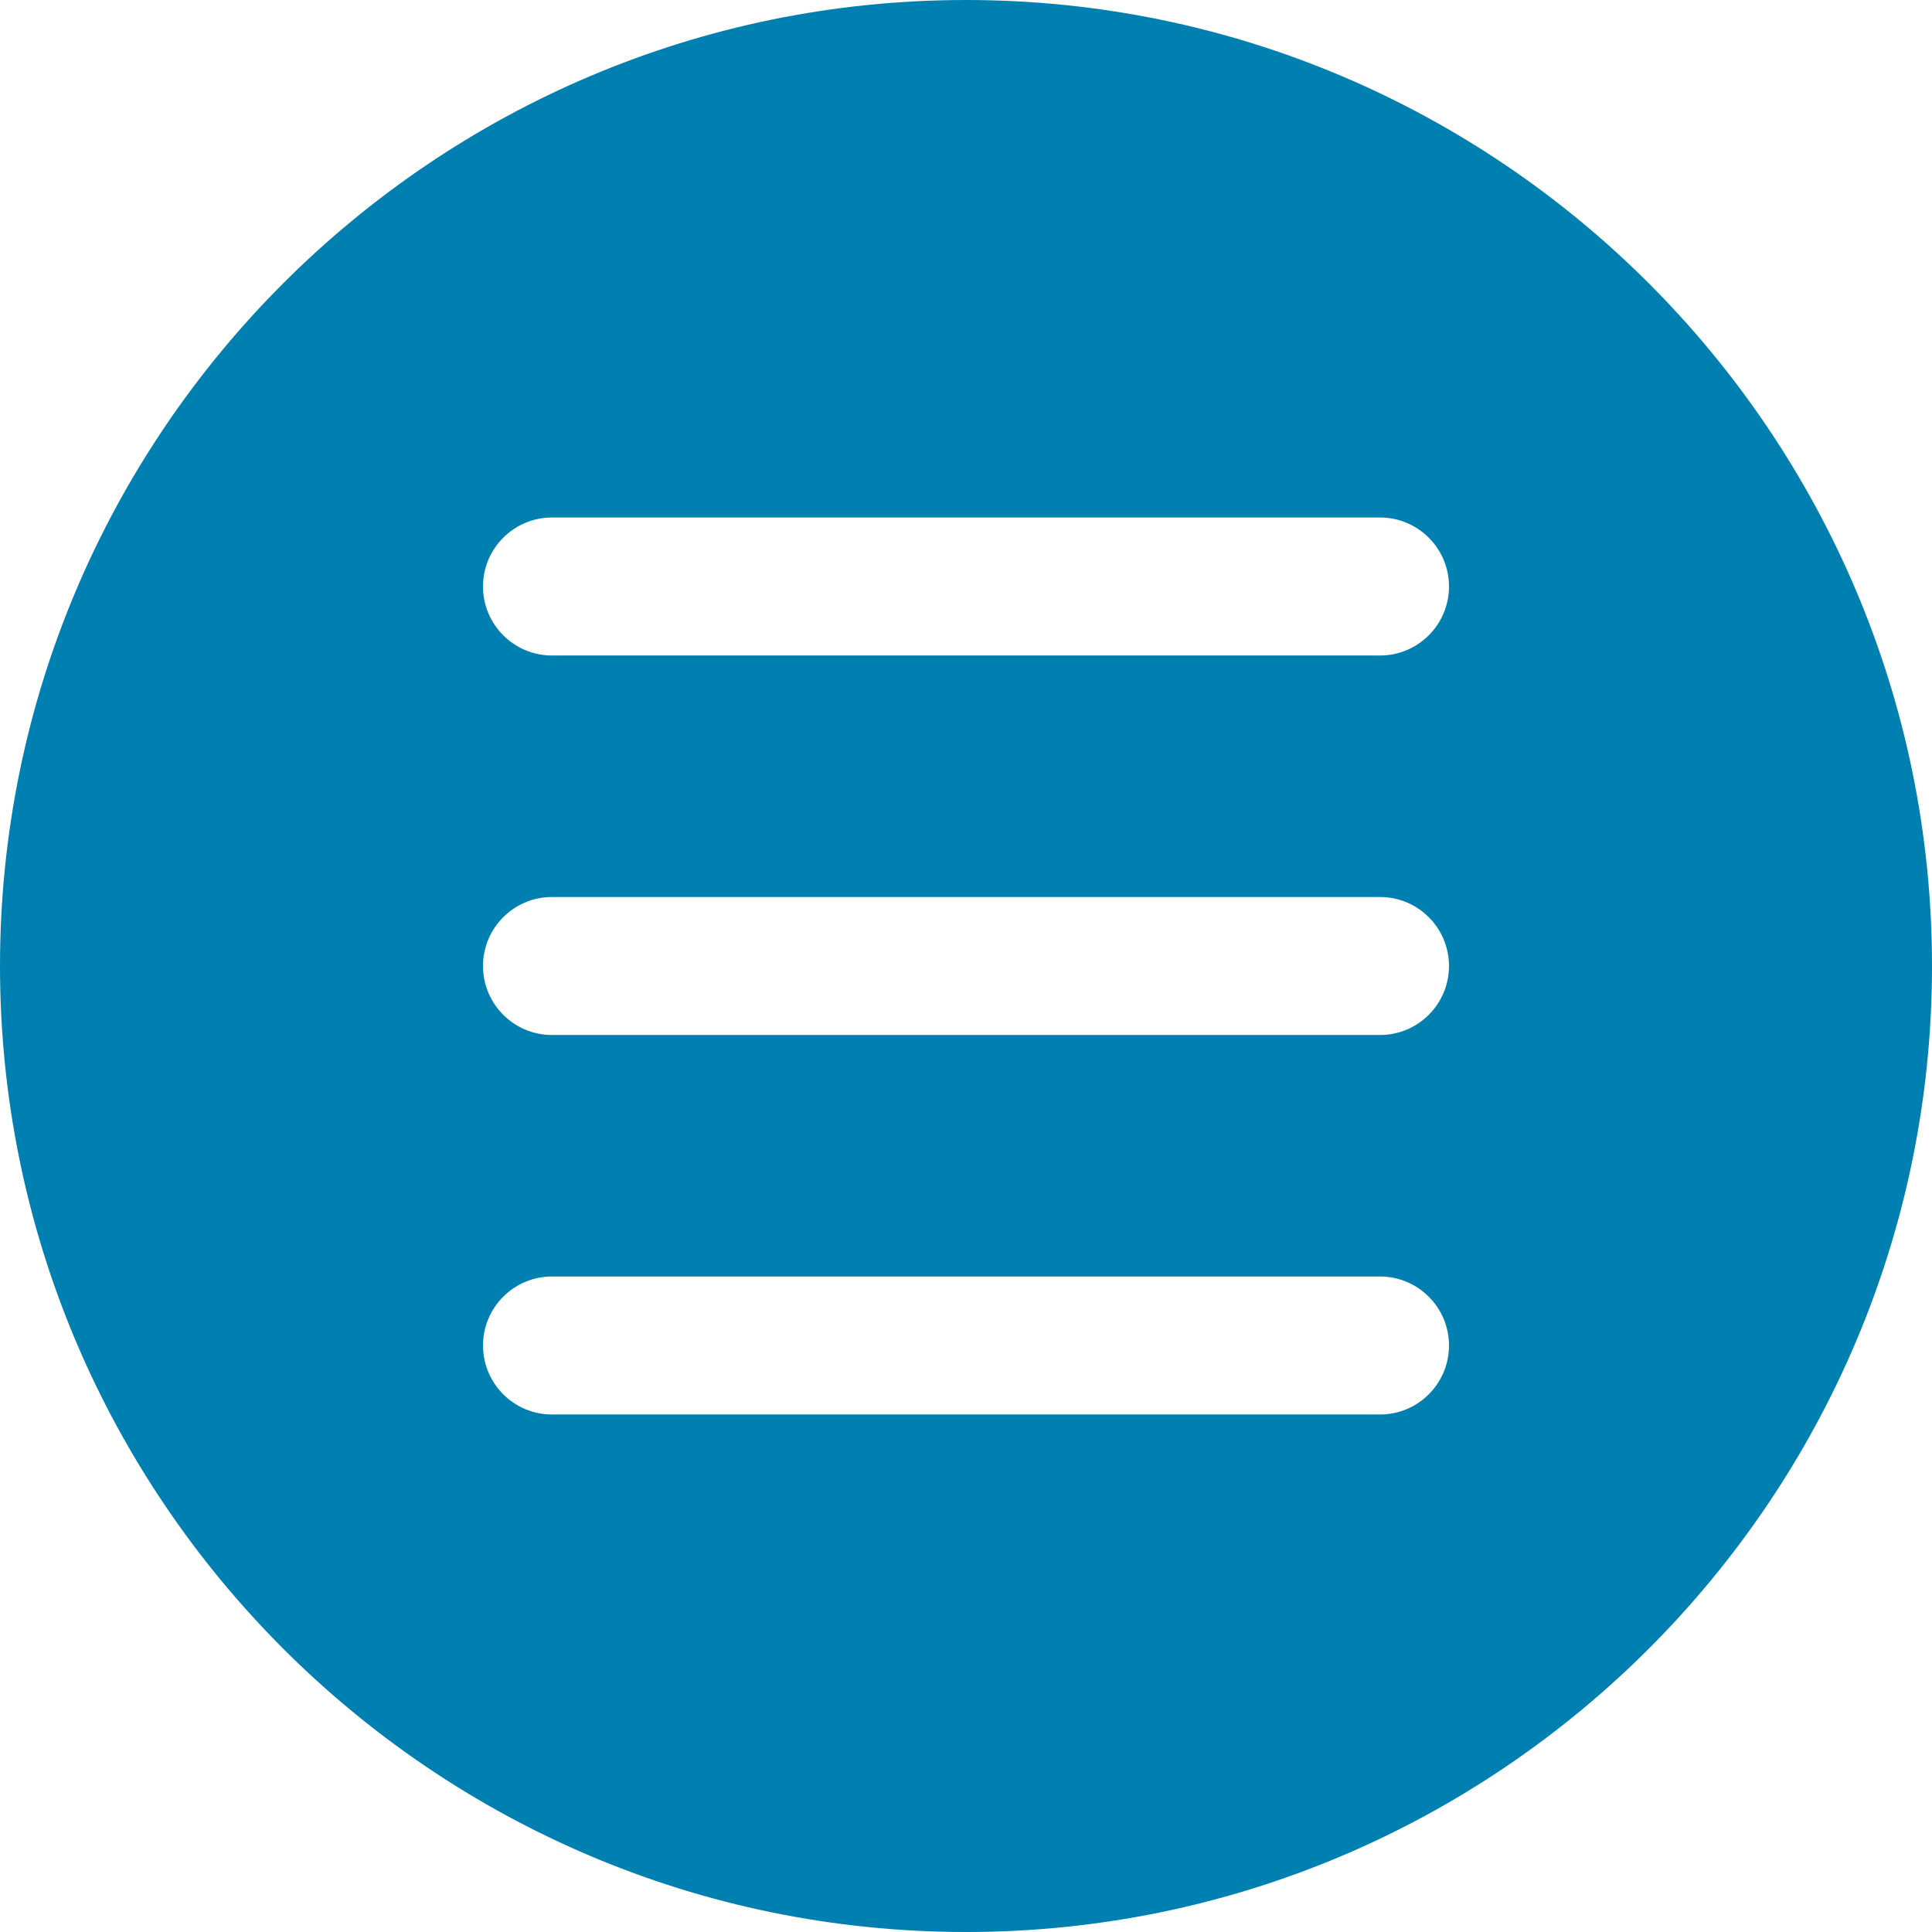
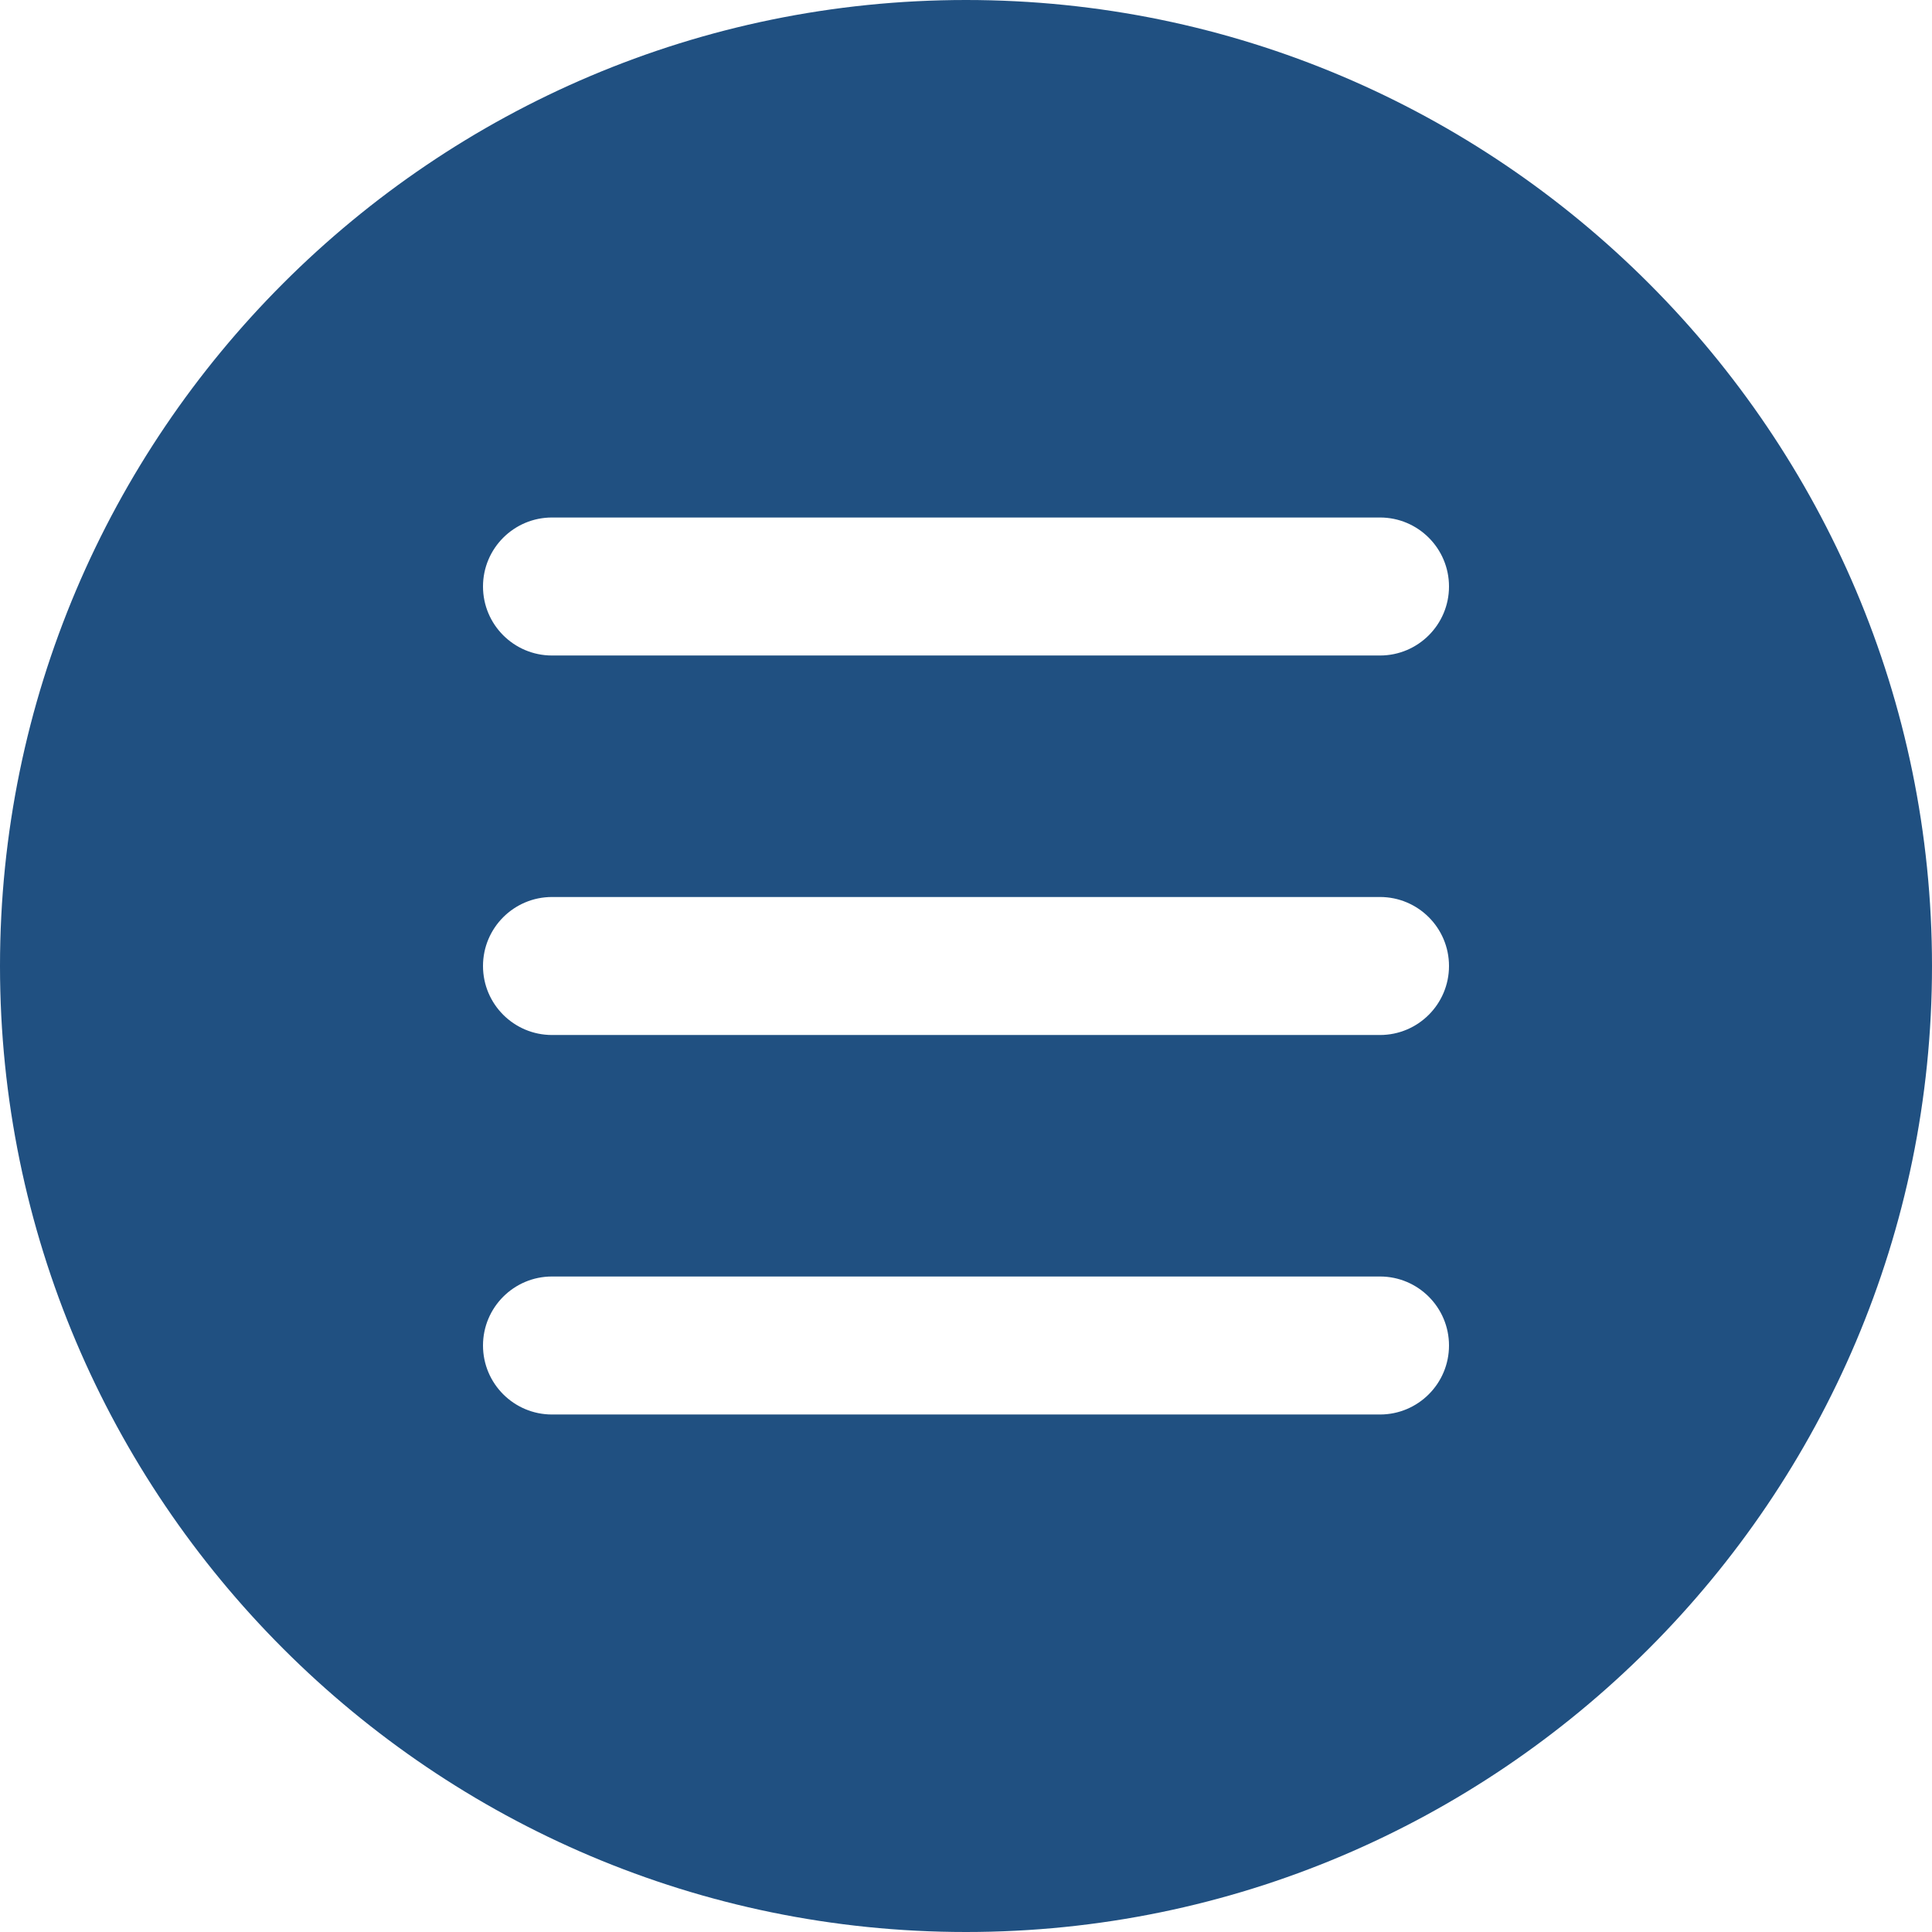
<svg xmlns="http://www.w3.org/2000/svg" version="1.1" id="Capa_1" x="0px" y="0px" viewBox="0 0 56 56" style="enable-background:new 0 0 56 56;" xml:space="preserve" width="512px" height="512px">
-   <path d="M28,0C12.561,0,0,12.561,0,28s12.561,28,28,28s28-12.561,28-28S43.439,0,28,0z M40,41H16c-1.104,0-2-0.896-2-2s0.896-2,2-2  h24c1.104,0,2,0.896,2,2S41.104,41,40,41z M40,30H16c-1.104,0-2-0.896-2-2s0.896-2,2-2h24c1.104,0,2,0.896,2,2S41.104,30,40,30z   M40,19H16c-1.104,0-2-0.896-2-2s0.896-2,2-2h24c1.104,0,2,0.896,2,2S41.104,19,40,19z" fill="#0080b0" />
+   <path d="M28,0C12.561,0,0,12.561,0,28s12.561,28,28,28s28-12.561,28-28S43.439,0,28,0z M40,41H16c-1.104,0-2-0.896-2-2s0.896-2,2-2  h24c1.104,0,2,0.896,2,2S41.104,41,40,41z M40,30H16c-1.104,0-2-0.896-2-2s0.896-2,2-2h24c1.104,0,2,0.896,2,2S41.104,30,40,30z   M40,19H16c-1.104,0-2-0.896-2-2s0.896-2,2-2h24c1.104,0,2,0.896,2,2S41.104,19,40,19z" fill="#205081" />
  <g>
</g>
  <g>
</g>
  <g>
</g>
  <g>
</g>
  <g>
</g>
  <g>
</g>
  <g>
</g>
  <g>
</g>
  <g>
</g>
  <g>
</g>
  <g>
</g>
  <g>
</g>
  <g>
</g>
  <g>
</g>
  <g>
</g>
</svg>
